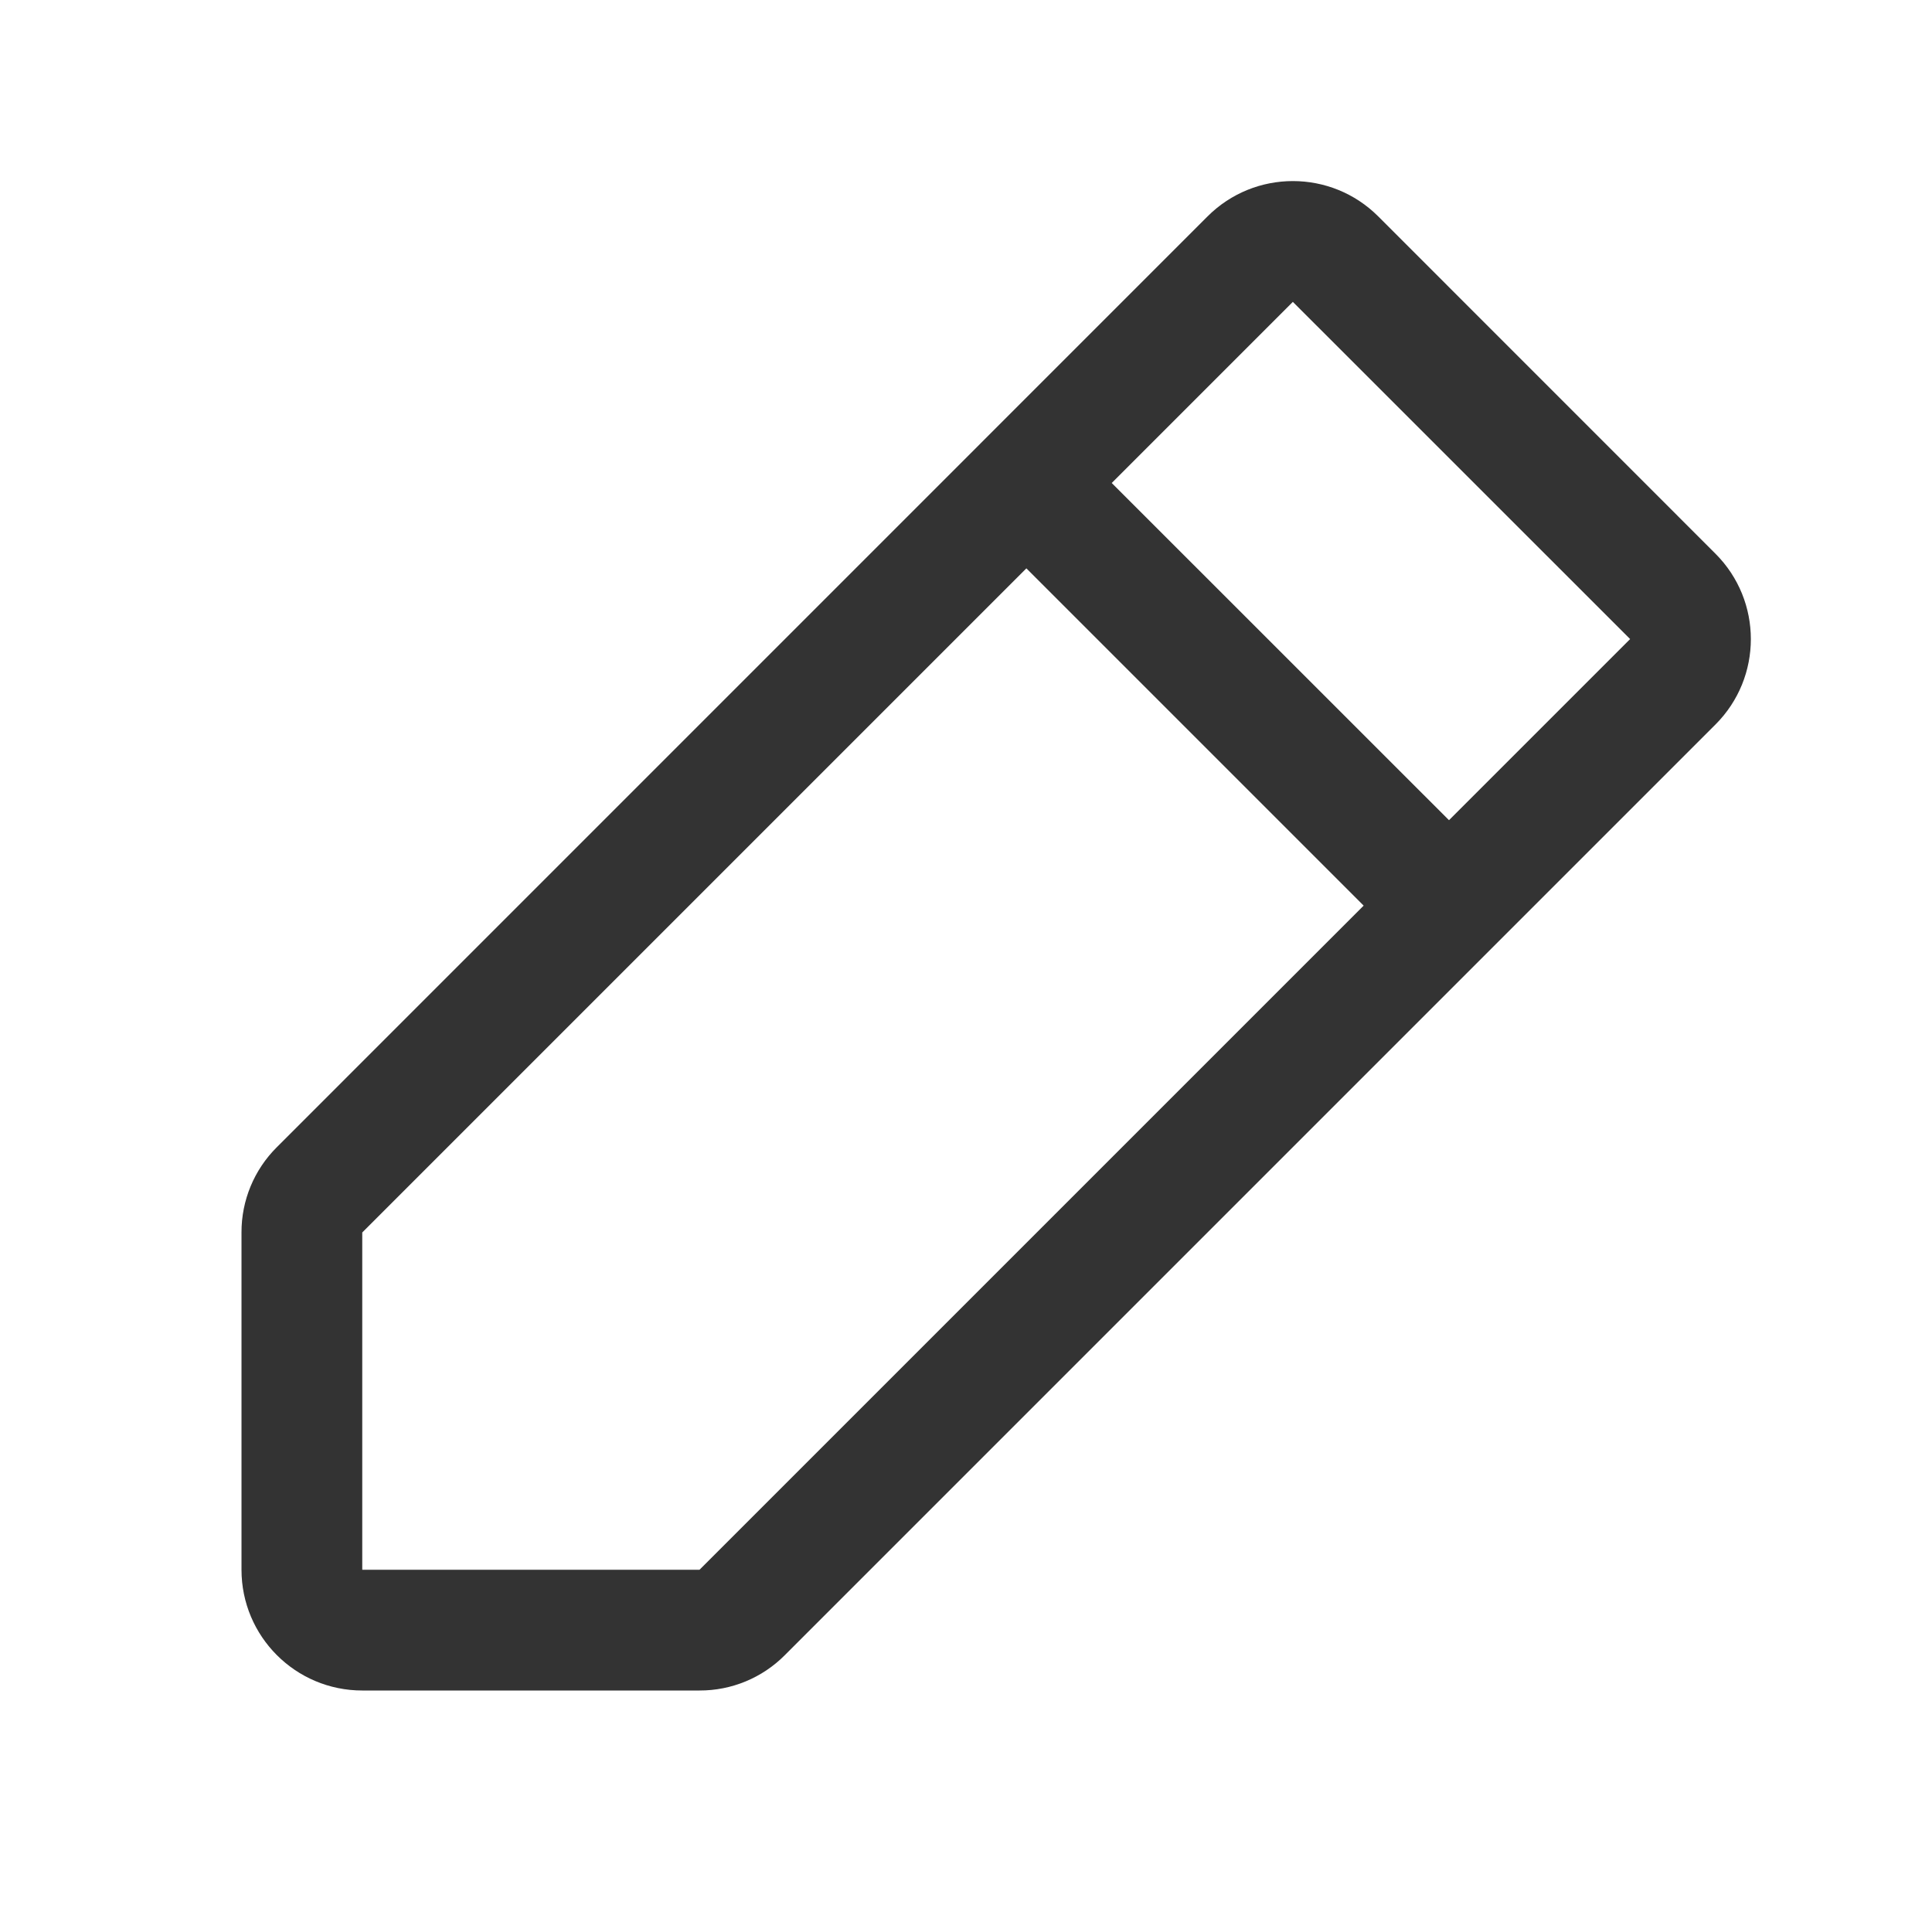
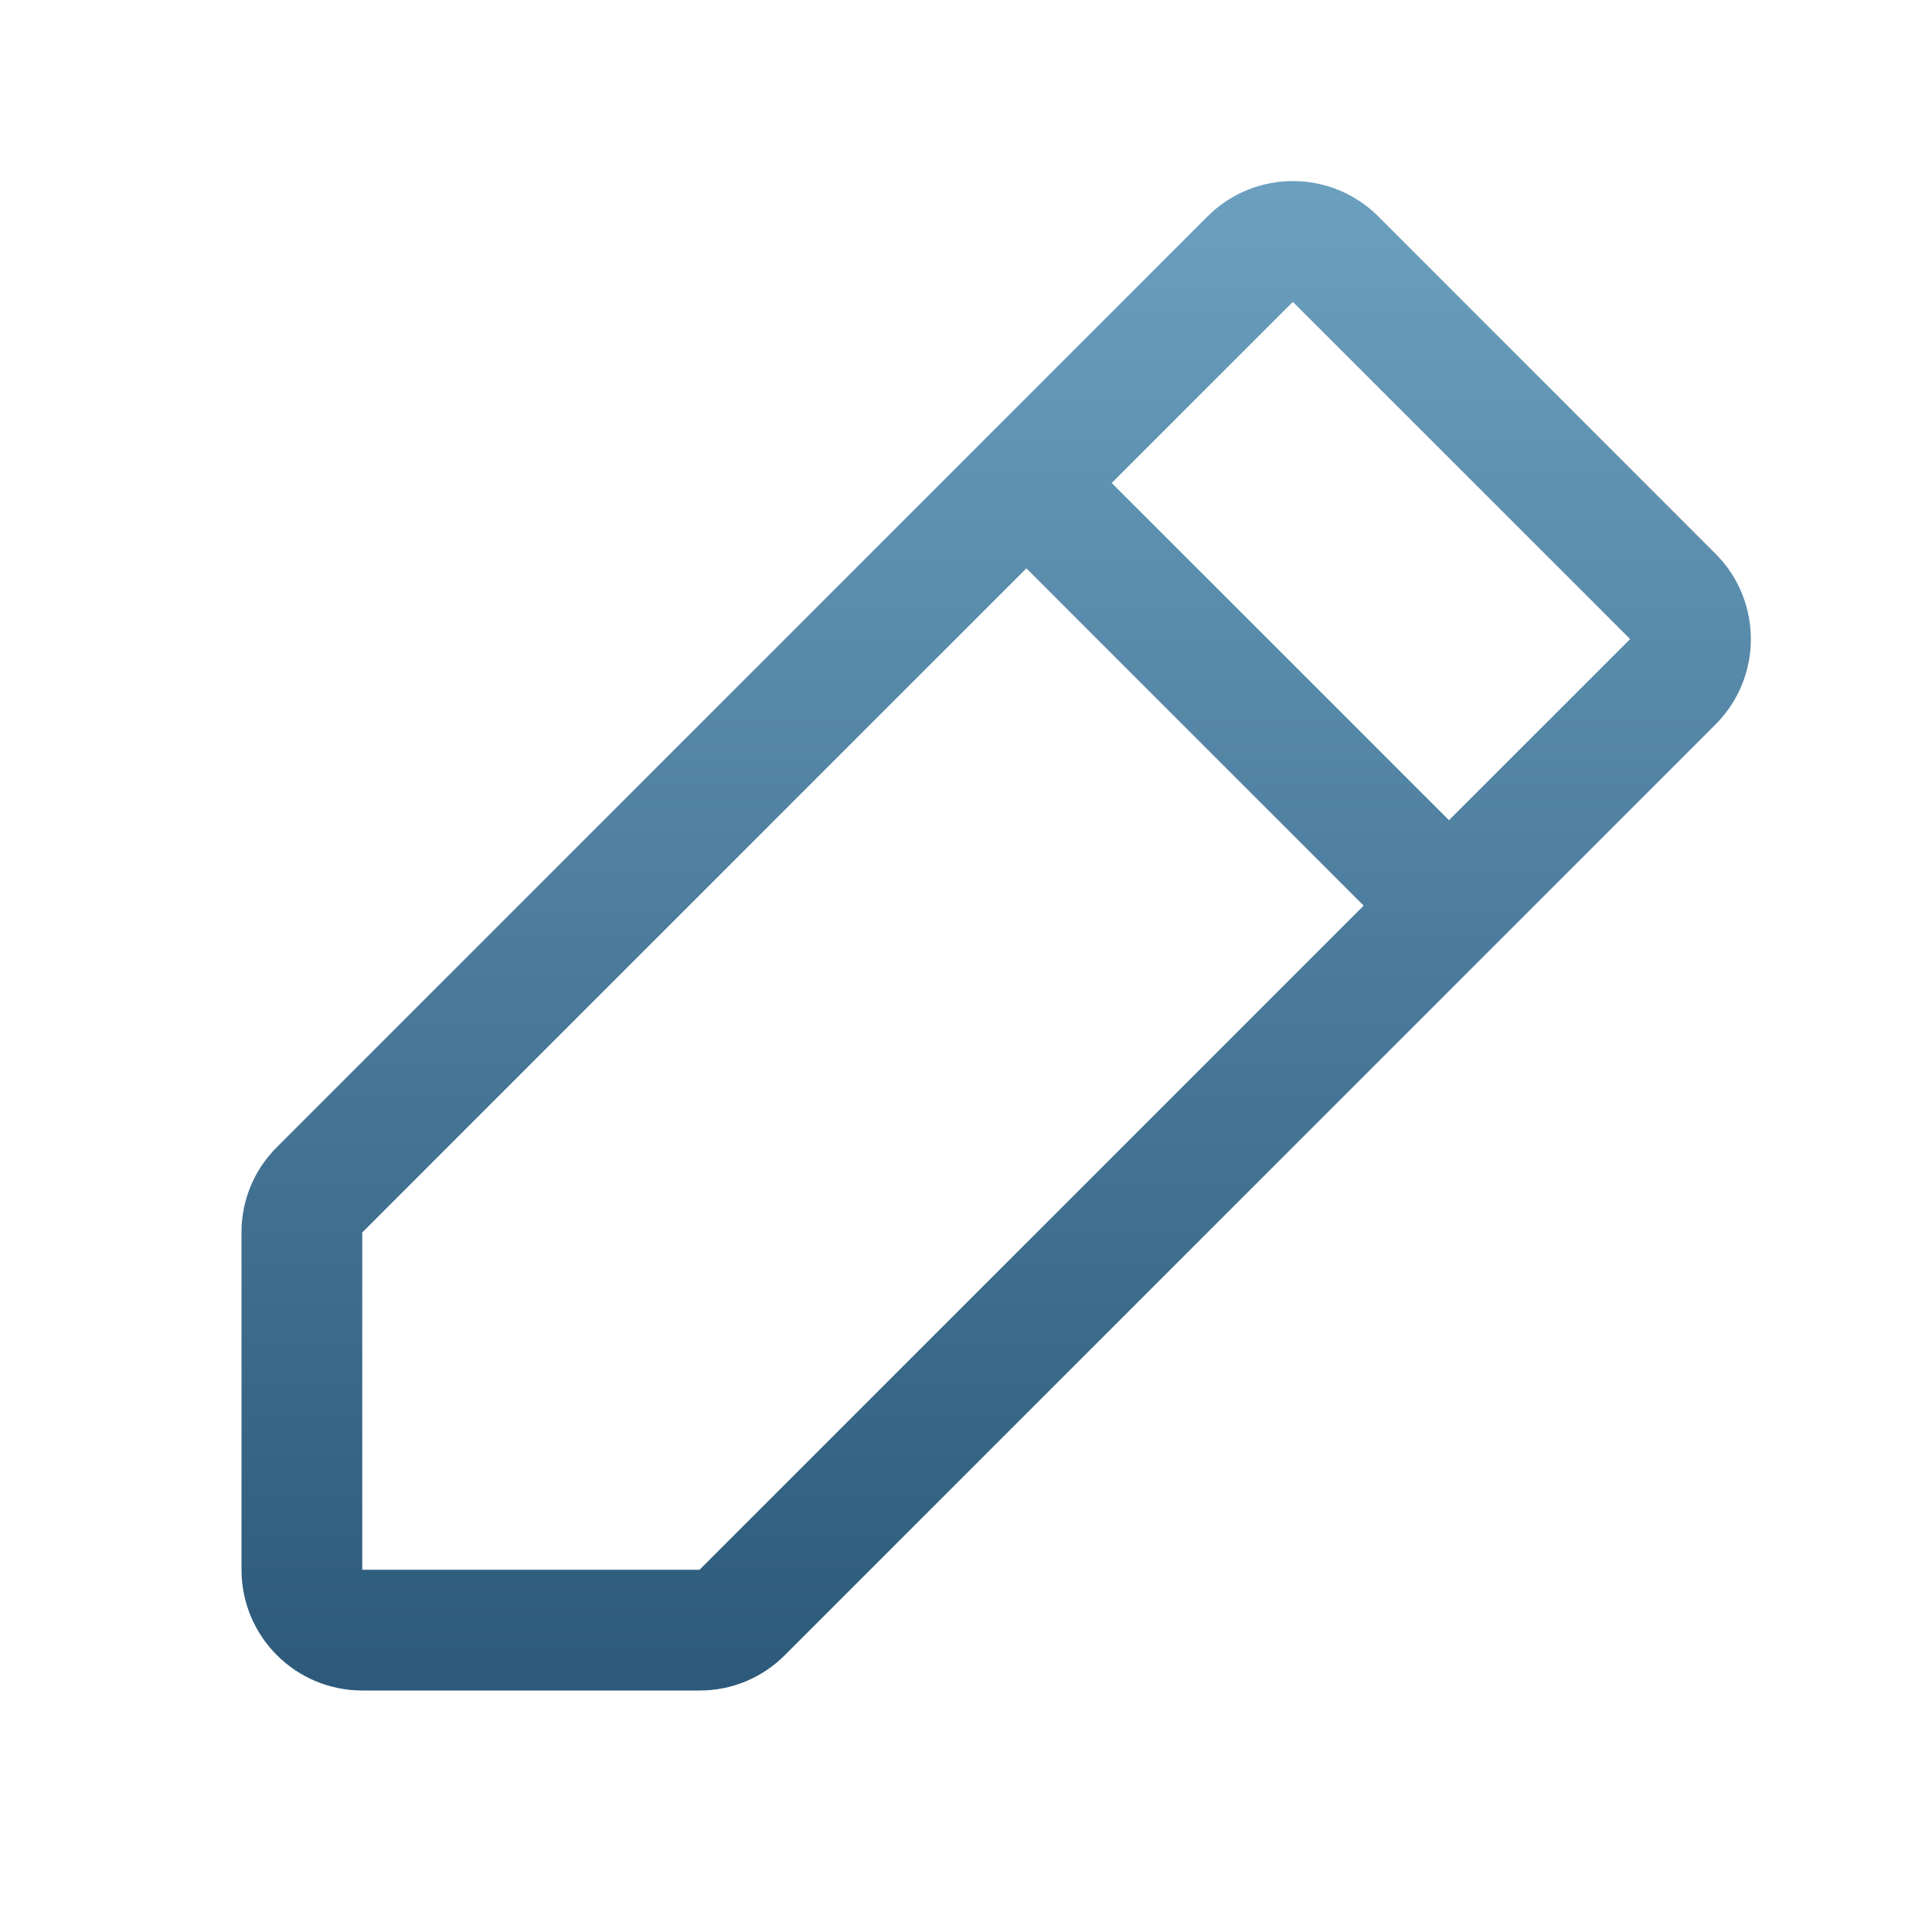
- <svg xmlns="http://www.w3.org/2000/svg" viewBox="0 0 256 256" fill="#333333">
-   <path d="M227.31,73.37,182.63,28.68a16,16,0,0,0-22.63,0L36.69,152A15.86,15.86,0,0,0,32,163.31V208a16,16,0,0,0,16,16H92.69A15.86,15.86,0,0,0,104,219.31L227.31,96a16,16,0,0,0,0-22.63ZM92.69,208H48V163.31l88-88L180.69,120ZM192,108.68,147.31,64l24-24L216,84.68Z" />
+ <svg xmlns="http://www.w3.org/2000/svg" viewBox="0 0 256 256">
+   <defs>
+     <linearGradient id="g" x1="0%" y1="0%" x2="0%" y2="100%">
+       <stop offset="0%" stop-color="#6B9FBF" />
+       <stop offset="100%" stop-color="#2D5A7B" />
+     </linearGradient>
+   </defs>
+   <path d="M227.31,73.37,182.63,28.68a16,16,0,0,0-22.63,0L36.69,152A15.86,15.86,0,0,0,32,163.31V208a16,16,0,0,0,16,16H92.69A15.86,15.86,0,0,0,104,219.31L227.31,96a16,16,0,0,0,0-22.63ZM92.69,208H48V163.31l88-88L180.69,120ZM192,108.68,147.31,64l24-24L216,84.68Z" fill="url(#g)" />
</svg>
